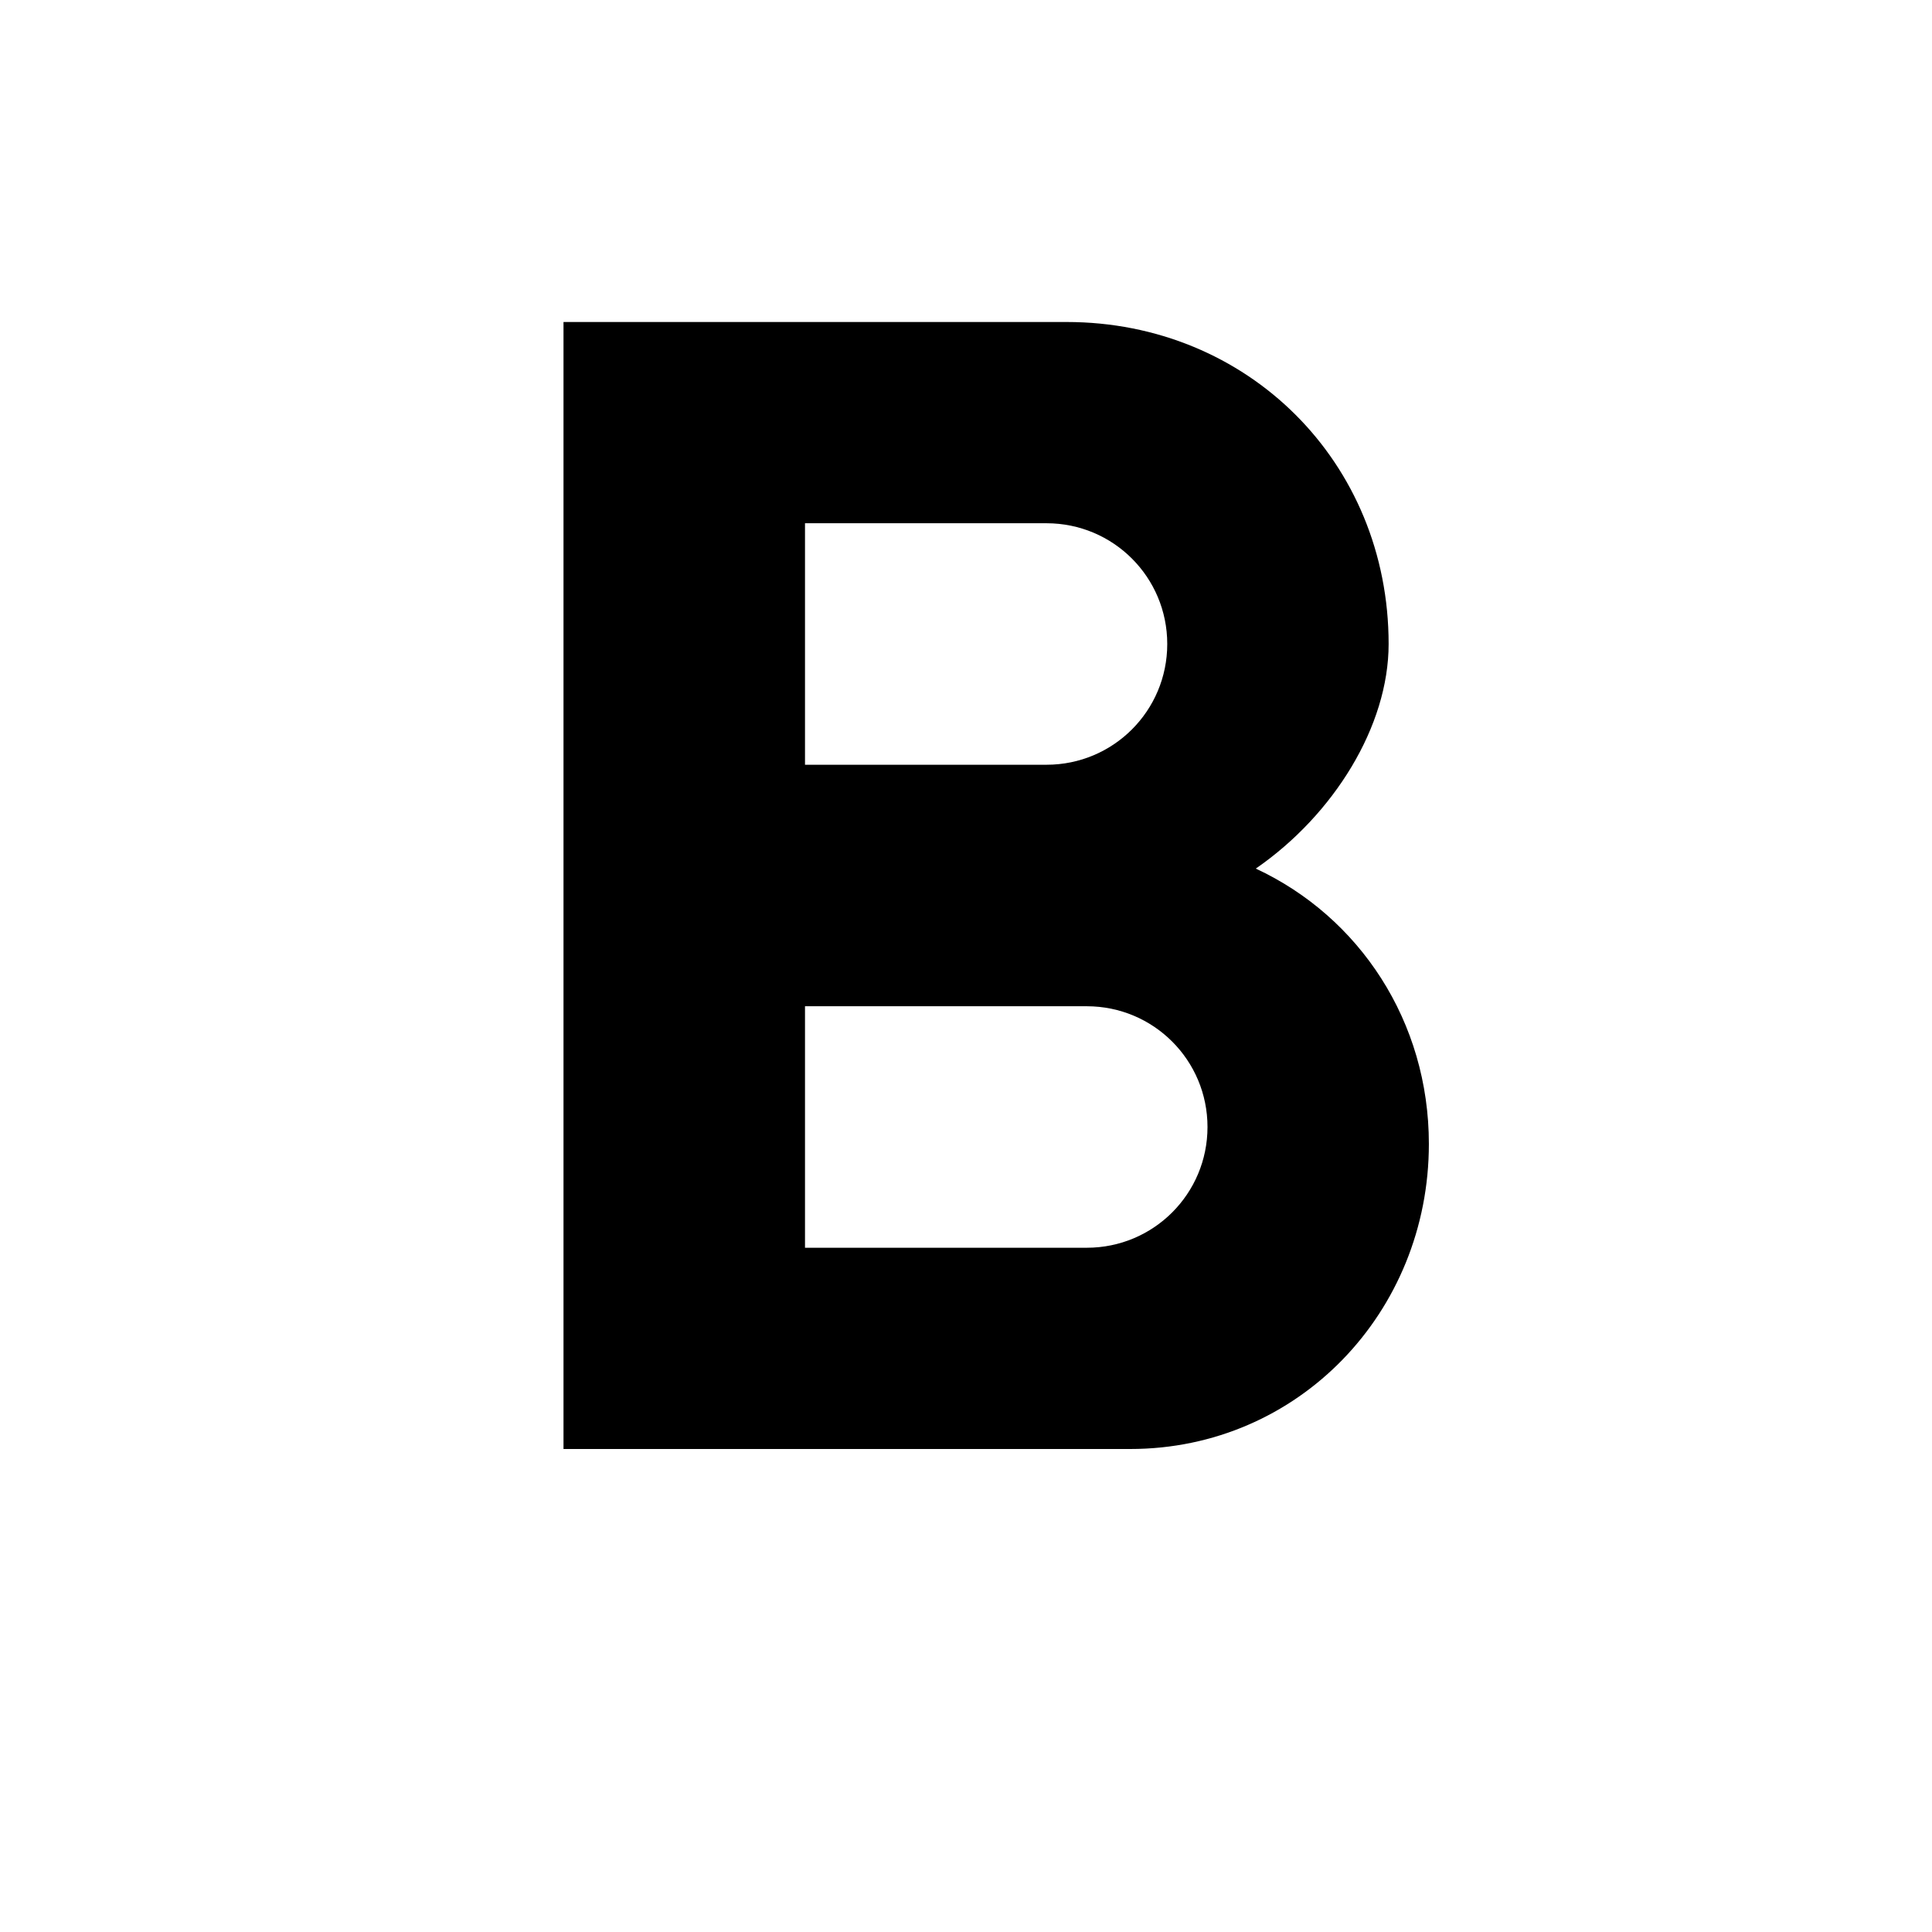
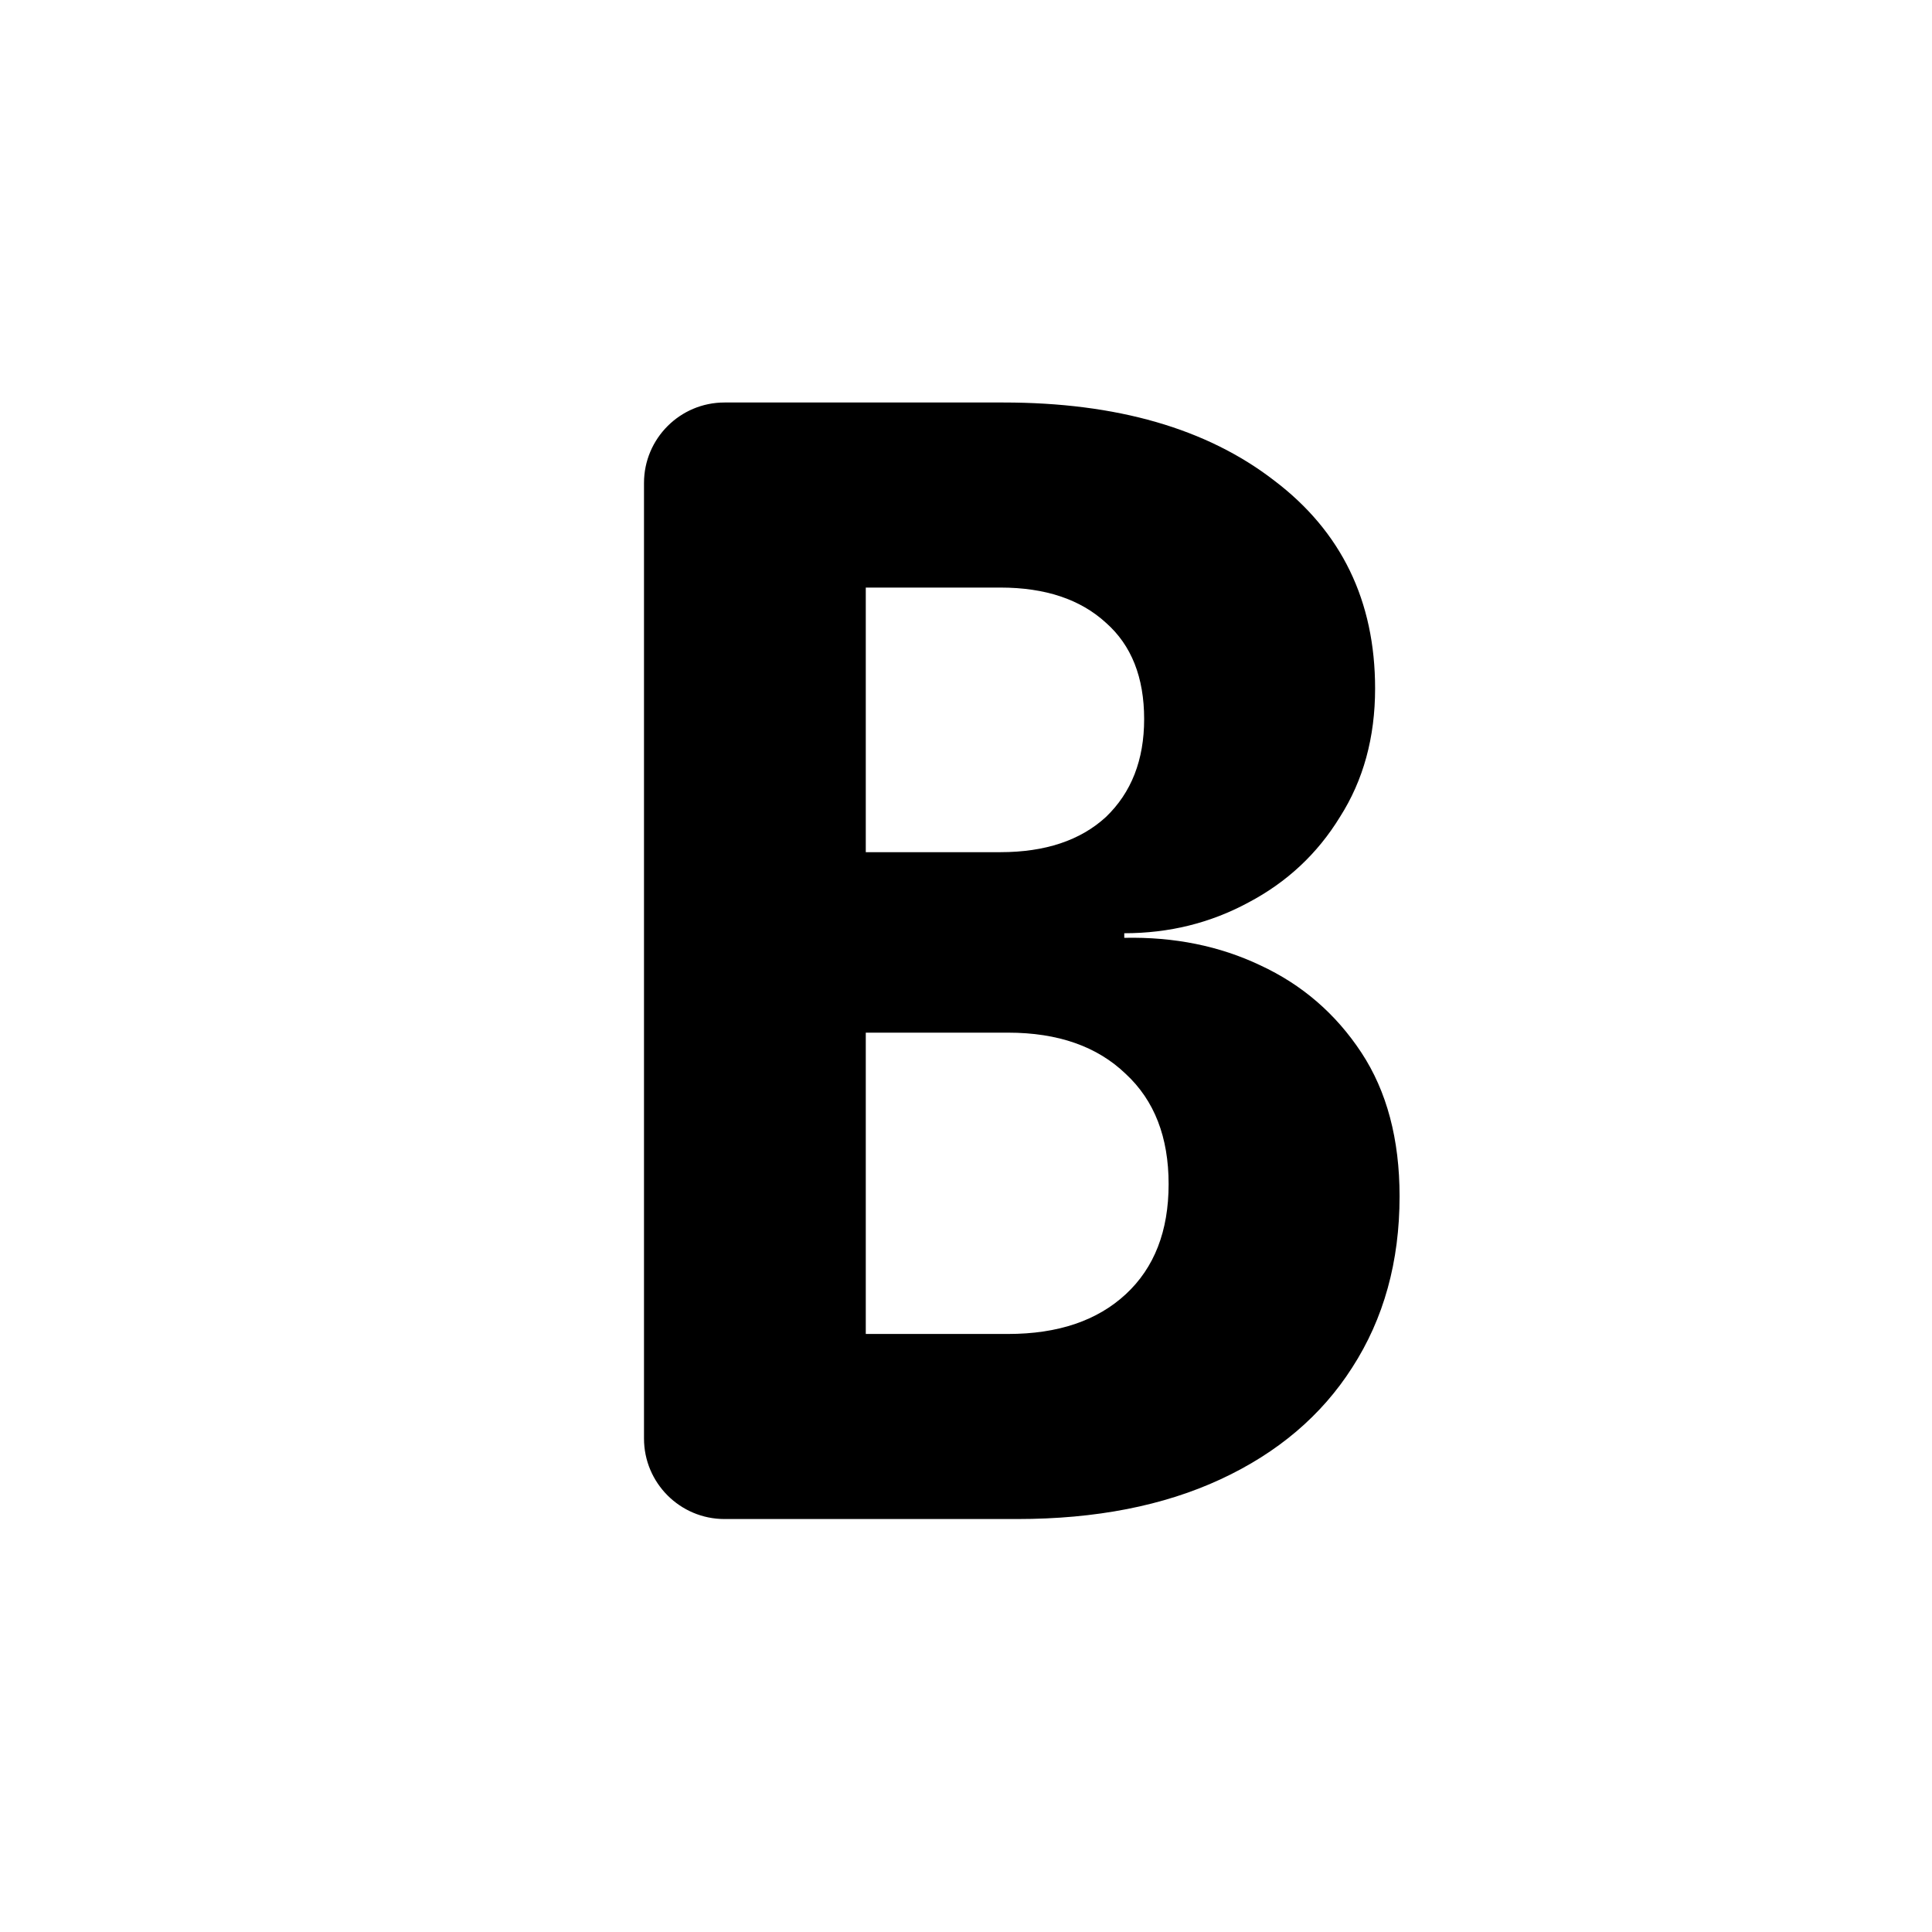
- <svg xmlns="http://www.w3.org/2000/svg" height="24px" viewBox="0 0 24 24" width="24px" fill="#000000">
-   <path d="M0 0h24v24H0V0z" fill="none" />
-   <path d="M15.6 10.79c.97-.67 1.65-1.77 1.65-2.79 0-2.26-1.75-4-4-4H7v14h7.04c2.09 0 3.71-1.7 3.71-3.79 0-1.52-.86-2.82-2.15-3.42zM10 6.5h3c.83 0 1.5.67 1.5 1.5s-.67 1.5-1.5 1.5h-3v-3zm3.5 9H10v-3h3.5c.83 0 1.5.67 1.5 1.5s-.67 1.5-1.5 1.5z" />
+ <svg xmlns="http://www.w3.org/2000/svg" width="24" height="24" viewBox="0 0 24 24" fill="currentColor">
+   <path d="M9 18.87C8.448 18.87 8 18.422 8 17.87V6C8 5.448 8.448 5 9 5H12.465C13.871 5 14.992 5.323 15.828 5.969C16.664 6.602 17.082 7.464 17.082 8.553C17.082 9.161 16.936 9.693 16.645 10.149C16.366 10.605 15.986 10.96 15.505 11.213C15.036 11.466 14.523 11.593 13.966 11.593V11.65C14.587 11.637 15.15 11.751 15.657 11.992C16.176 12.233 16.594 12.594 16.911 13.075C17.228 13.556 17.386 14.152 17.386 14.861C17.386 15.672 17.19 16.381 16.797 16.989C16.417 17.584 15.872 18.047 15.163 18.376C14.454 18.705 13.611 18.87 12.636 18.87H9ZM10.755 16.571H12.522C13.143 16.571 13.63 16.406 13.985 16.077C14.34 15.748 14.517 15.292 14.517 14.709C14.517 14.126 14.34 13.67 13.985 13.341C13.63 12.999 13.143 12.828 12.522 12.828H10.755V16.571ZM10.755 10.586H12.427C12.984 10.586 13.421 10.44 13.738 10.149C14.055 9.845 14.213 9.44 14.213 8.933C14.213 8.414 14.055 8.015 13.738 7.736C13.421 7.445 12.984 7.299 12.427 7.299H10.755V10.586Z" fill="currentColor" />
</svg>
